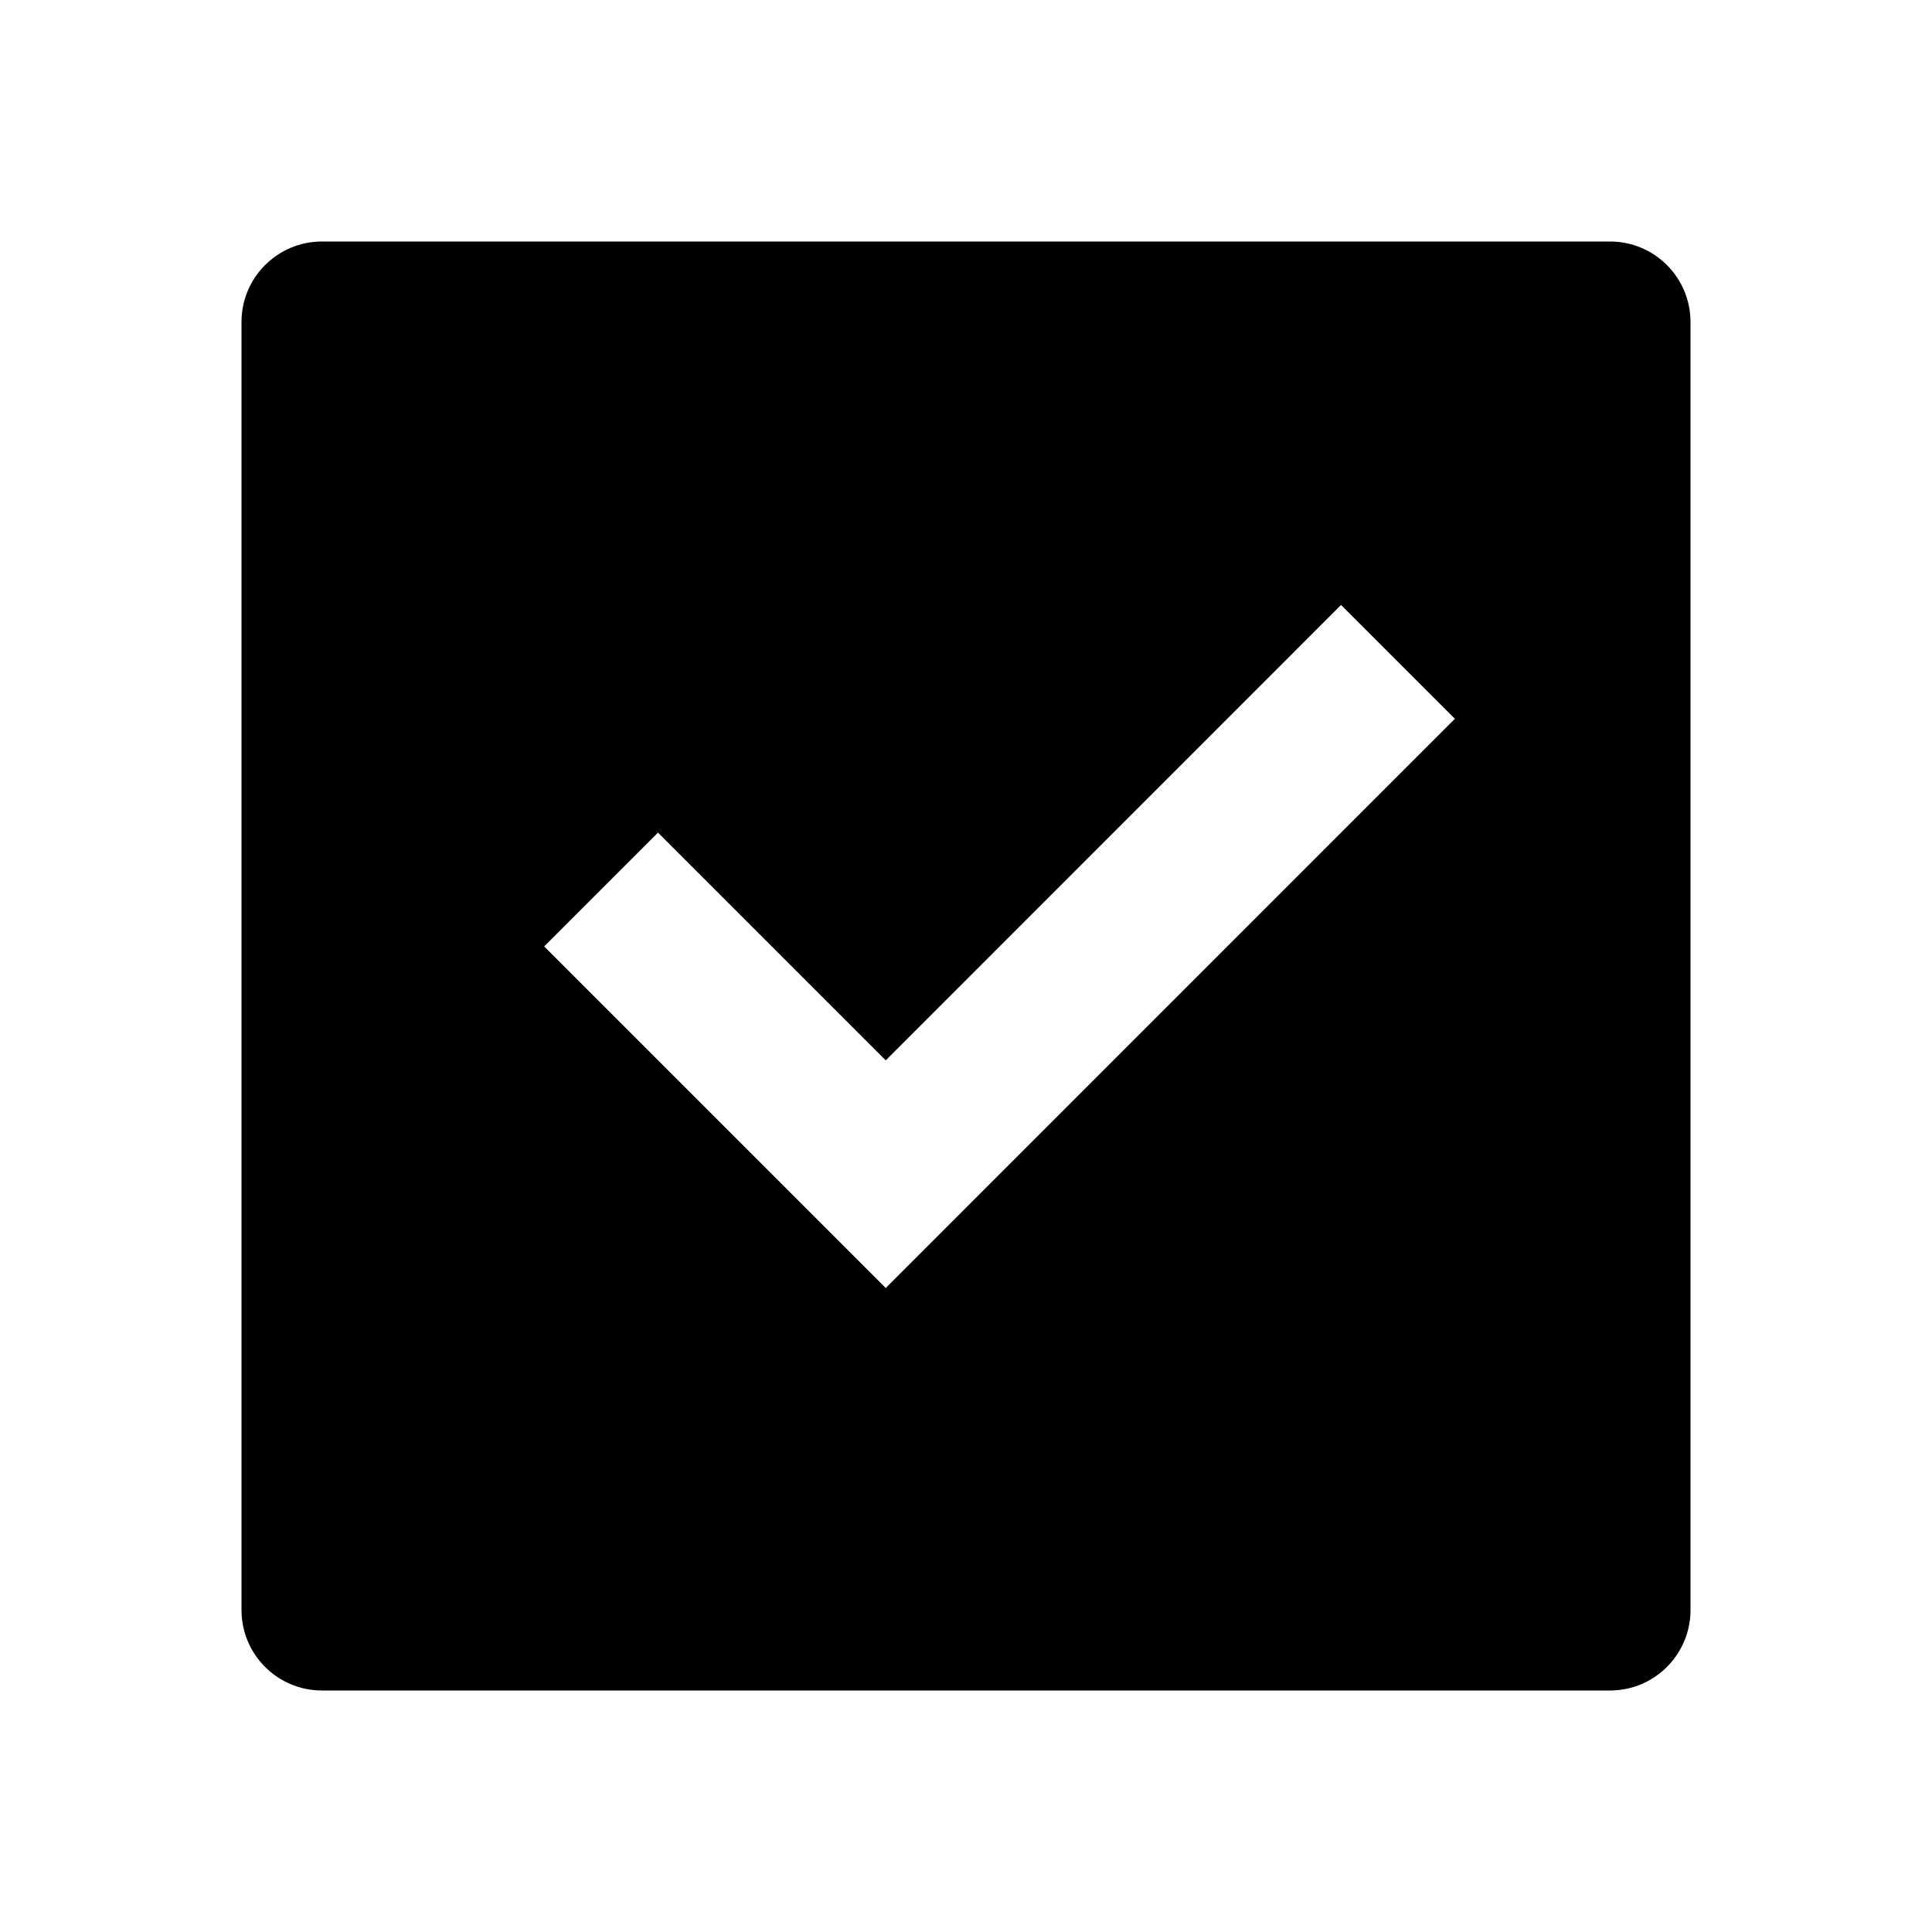
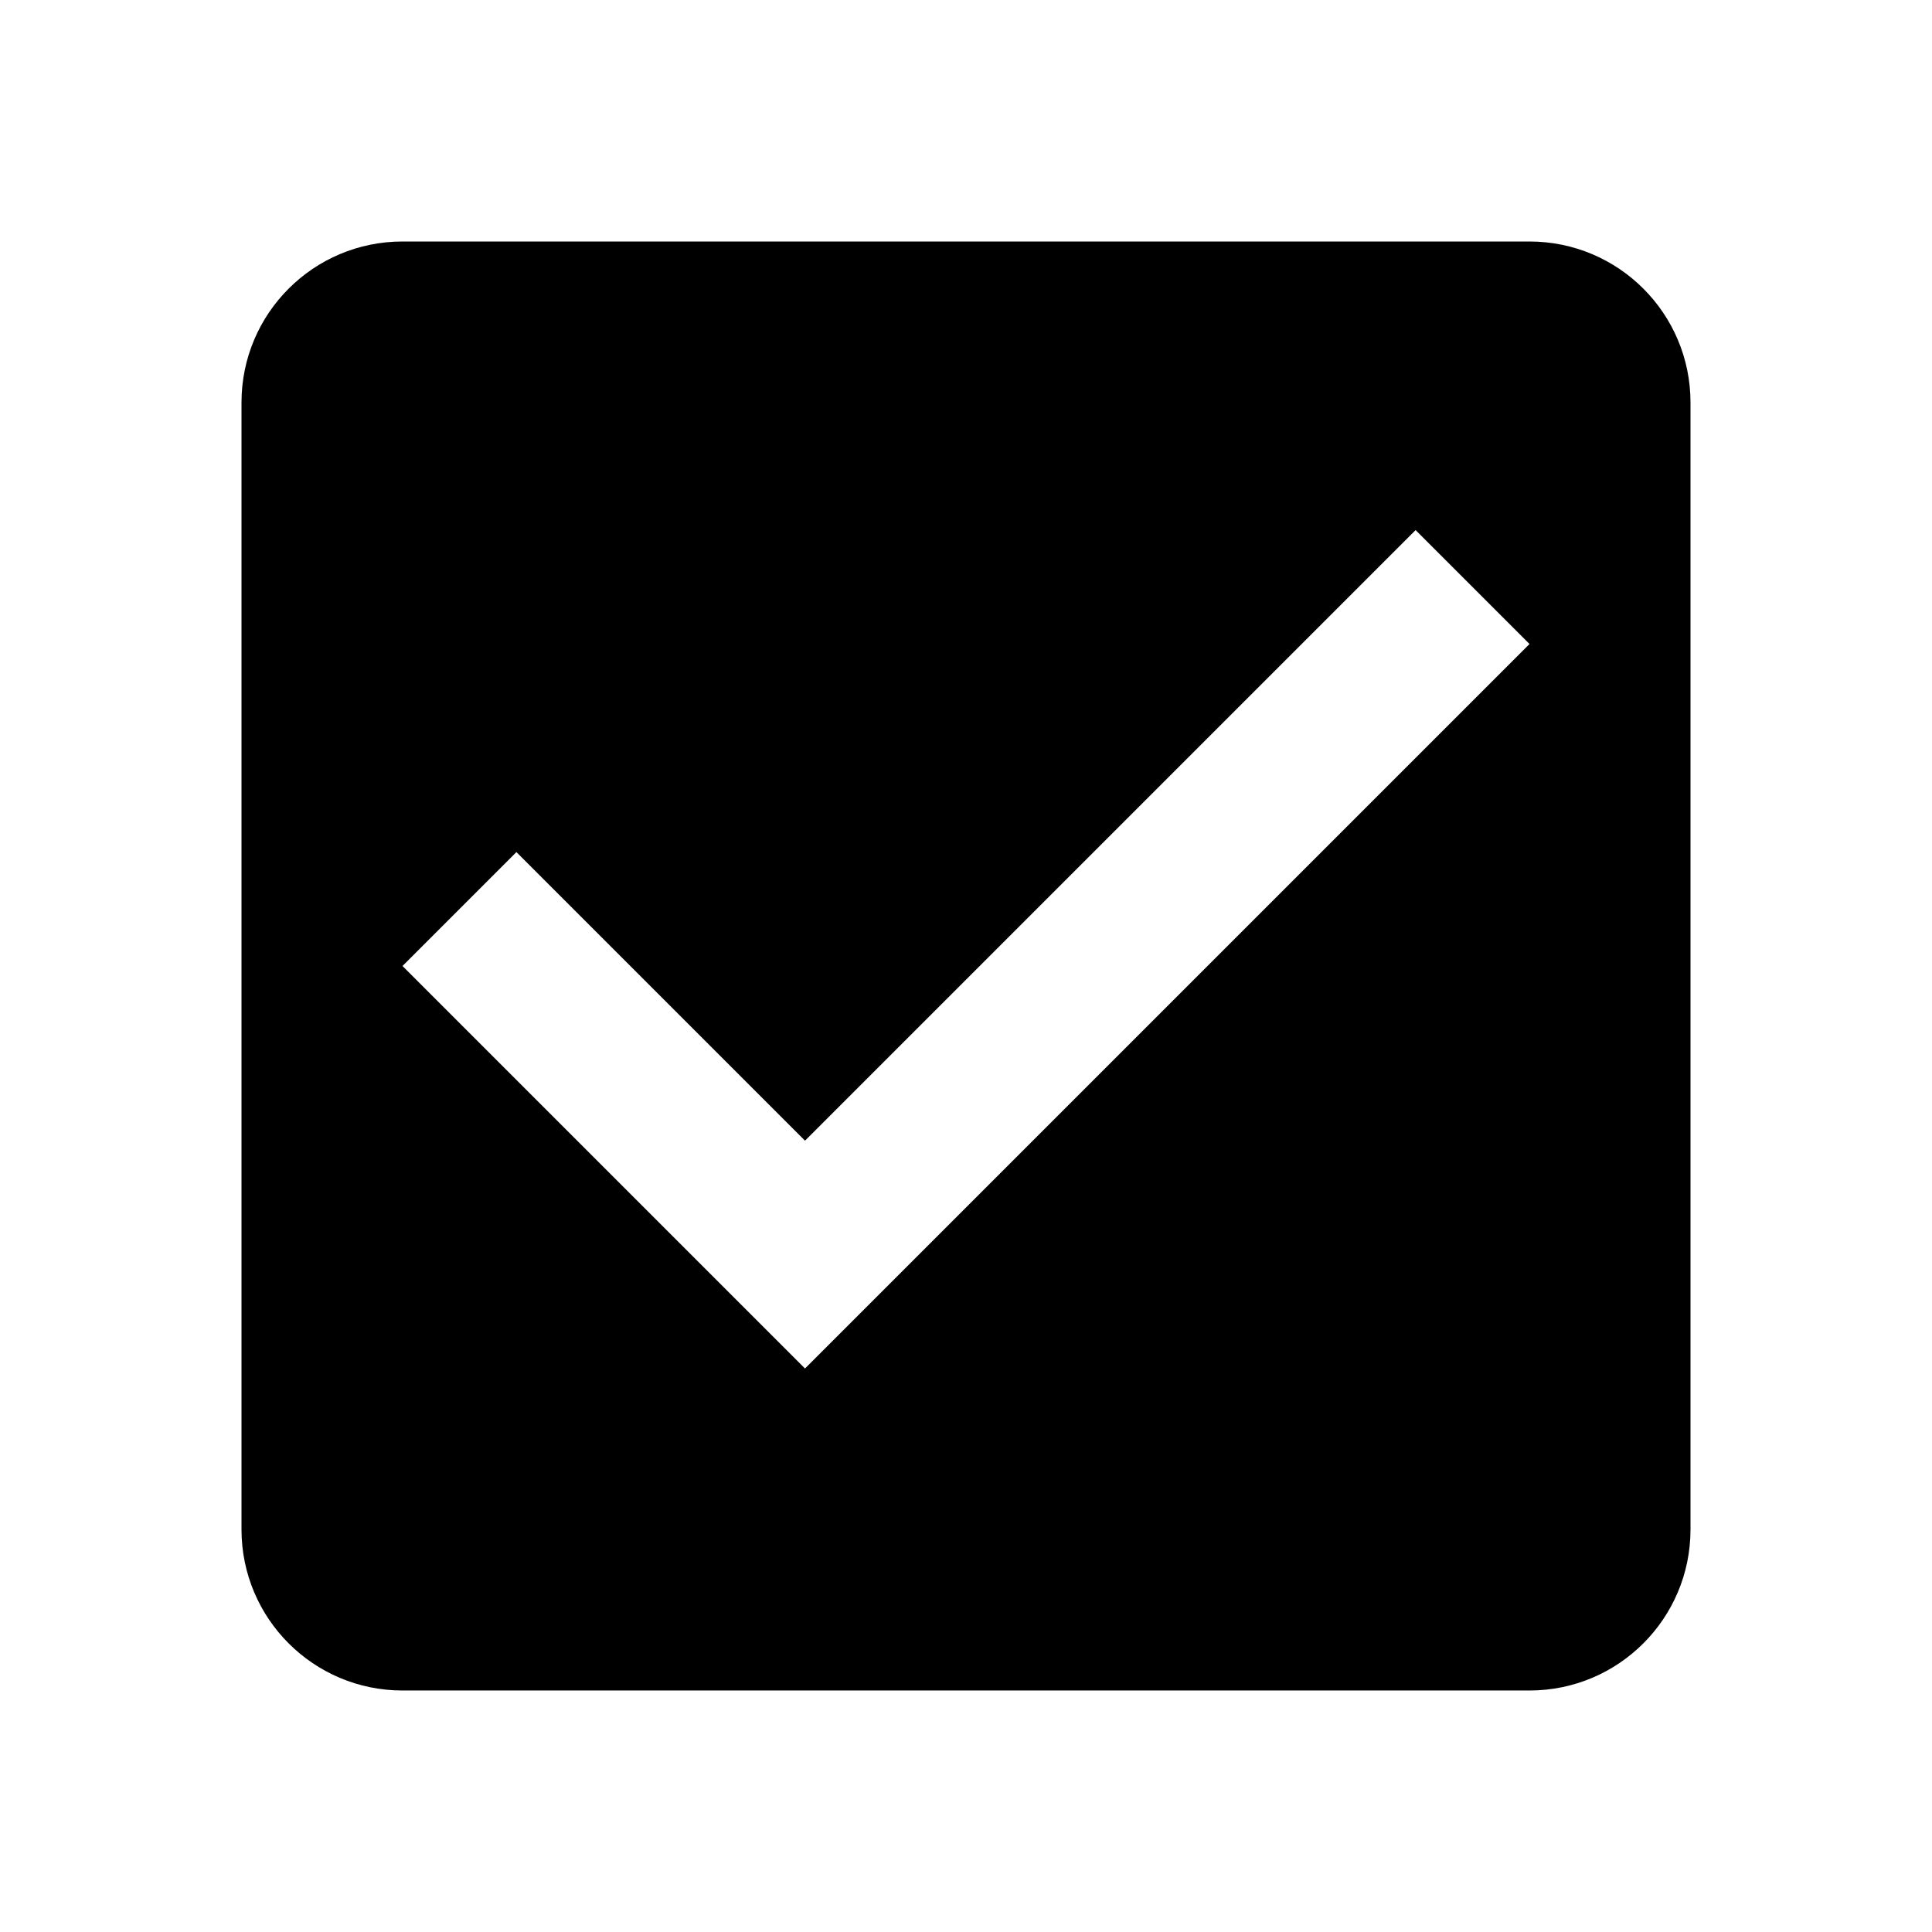
- <svg xmlns="http://www.w3.org/2000/svg" t="1733989310213" class="icon" viewBox="0 0 1024 1024" version="1.1" p-id="5072" width="200" height="200">
-   <path d="M170.667 128h682.667a42.667 42.667 0 0 1 42.667 42.667v682.667a42.667 42.667 0 0 1-42.667 42.667H170.667a42.667 42.667 0 0 1-42.667-42.667V170.667a42.667 42.667 0 0 1 42.667-42.667z m298.795 554.667l301.653-301.696-60.331-60.331-241.323 241.365-120.704-120.704-60.331 60.331L469.461 682.667z" p-id="5073" />
+ <svg xmlns="http://www.w3.org/2000/svg" t="1734419694203" class="icon" viewBox="0 0 1024 1024" version="1.1" p-id="5426" width="200" height="200">
+   <path d="M810.667 128H213.333c-47.147 0-85.333 38.187-85.333 85.333v597.333c0 47.147 38.187 85.333 85.333 85.333h597.333c47.147 0 85.333-38.187 85.333-85.333V213.333c0-47.147-38.187-85.333-85.333-85.333zM426.667 725.333L213.333 512l60.373-60.373L426.667 604.587l323.627-323.627L810.667 341.333 426.667 725.333z" fill="" p-id="5427" />
</svg>
